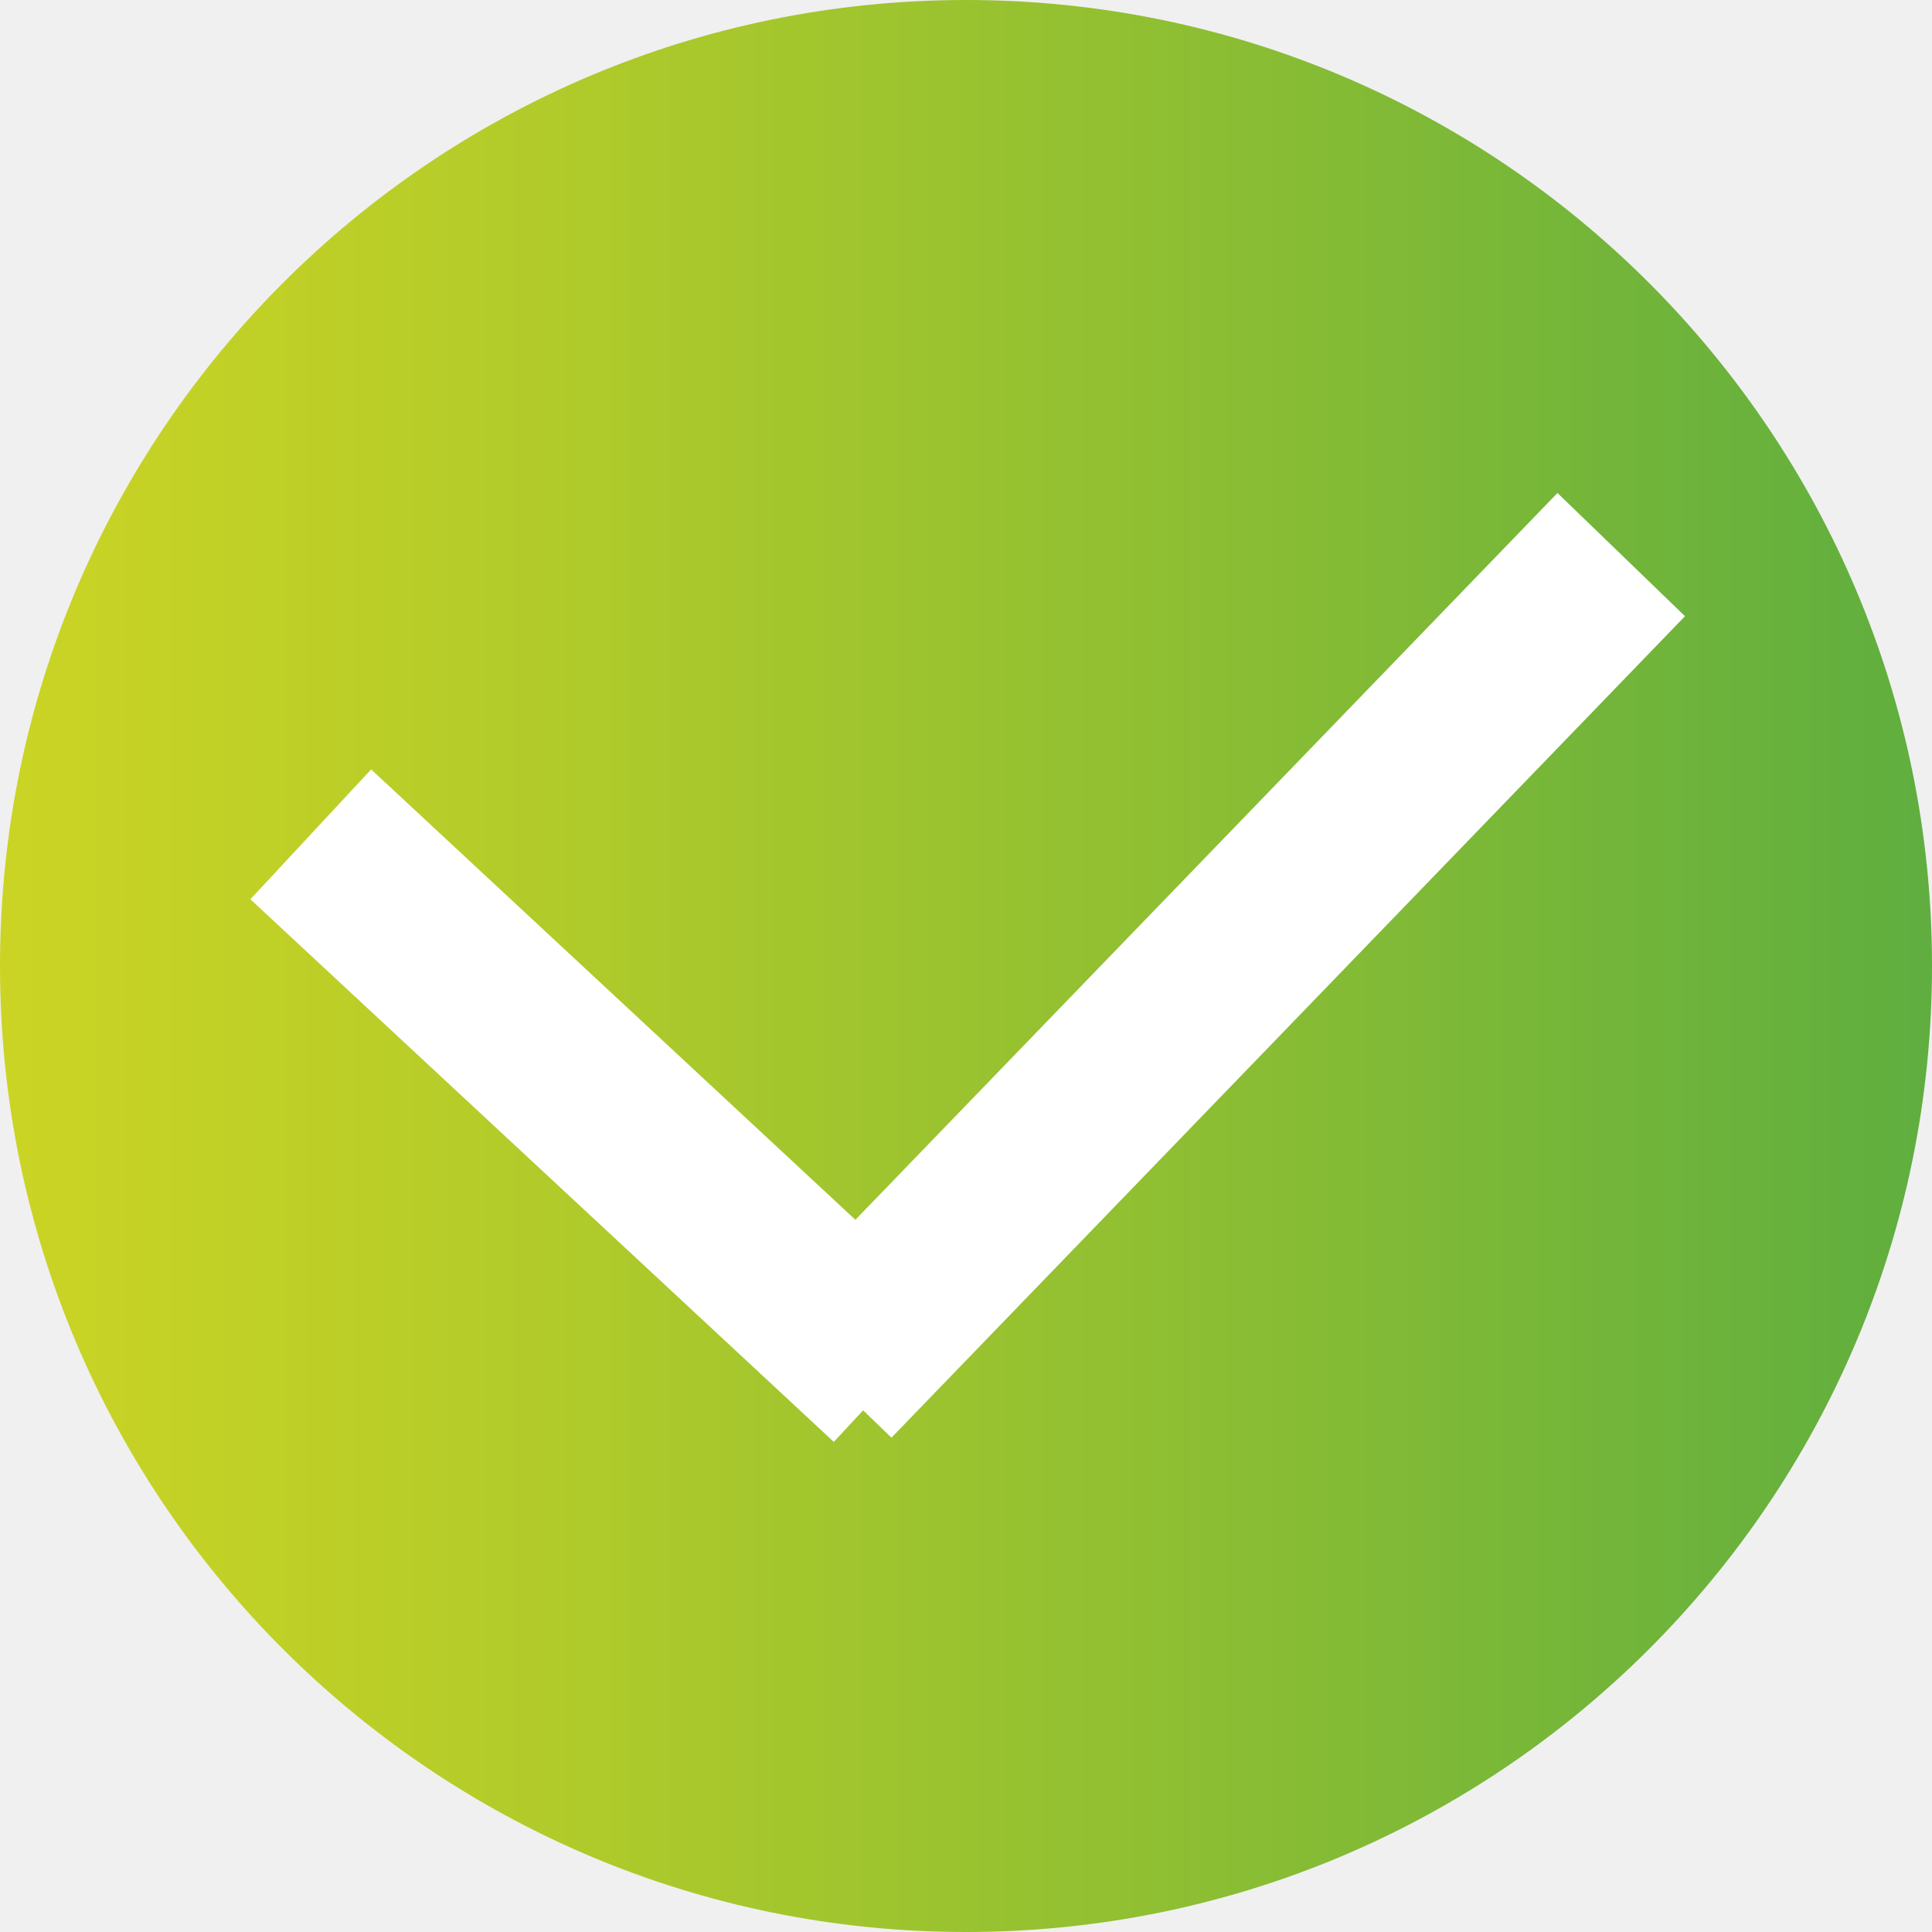
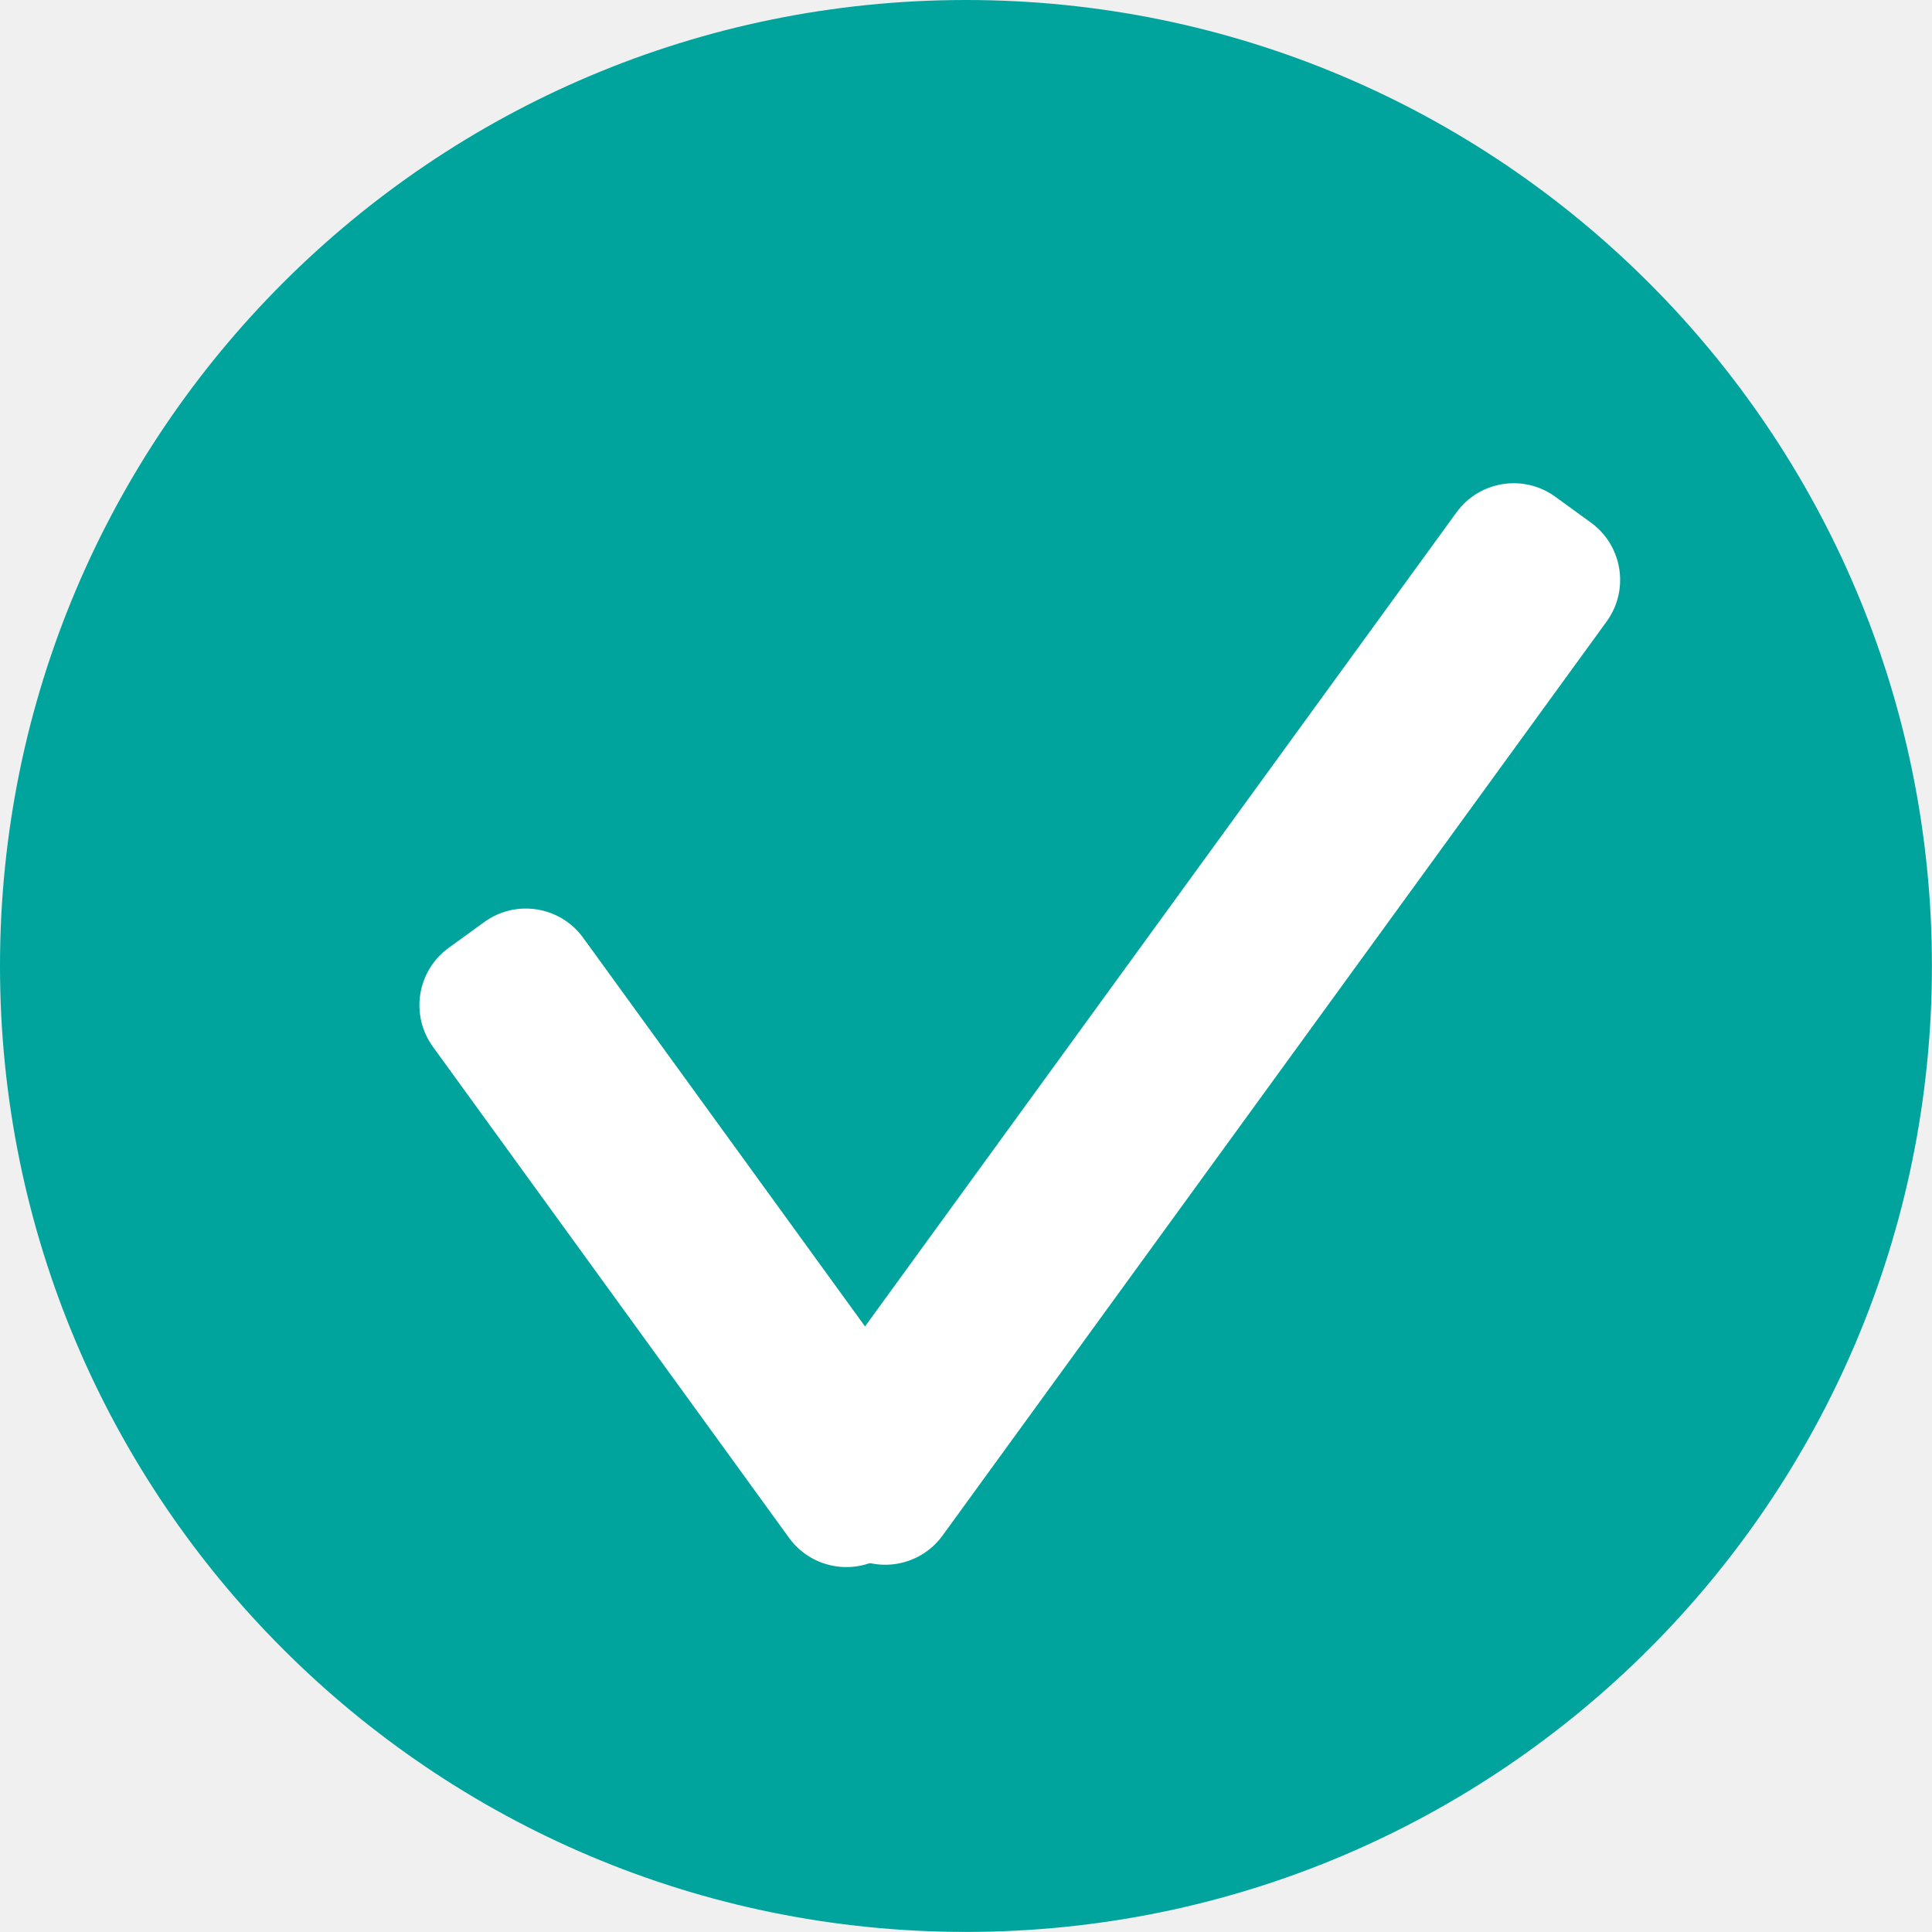
- <svg xmlns="http://www.w3.org/2000/svg" id="Lager_2" data-name="Lager 2" viewBox="0 0 43.58 43.58">
+ <svg xmlns="http://www.w3.org/2000/svg" id="Lager_2" data-name="Lager 2" viewBox="0 0 230.87 230.87">
  <defs>
    <style>
      .cls-1 {
-         fill: none;
-         stroke: #fff;
-         stroke-miterlimit: 10;
-         stroke-width: 4px;
+         fill: #00a49d;
+       }
+ 
+       .cls-1, .cls-2 {
+         stroke-width: 0px;
      }

      .cls-2 {
-         fill: url(#Namnlös_övertoning_26);
-         stroke-width: 0px;
+         fill: #fff;
      }
    </style>
-     <linearGradient id="Namnlös_övertoning_26" data-name="Namnlös övertoning 26" x1="0" y1="21.79" x2="43.58" y2="21.79" gradientUnits="userSpaceOnUse">
-       <stop offset="0" stop-color="#cbd424" />
-       <stop offset=".2" stop-color="#bace28" />
-       <stop offset=".6" stop-color="#8fbf32" />
-       <stop offset="1" stop-color="#5fae3f" />
-     </linearGradient>
  </defs>
  <g id="Lager_1-2" data-name="Lager 1">
-     <g>
-       <circle class="cls-2" cx="21.79" cy="21.79" r="21.79" />
-       <line class="cls-1" x1="7.01" y1="18.82" x2="20.17" y2="31.06" />
-       <line class="cls-1" x1="36.57" y1="12.51" x2="18.67" y2="31.04" />
-     </g>
+     <circle class="cls-1" cx="115.43" cy="115.43" r="115.43" />
+     <rect class="cls-2" x="37.27" y="136.82" width="89.41" height="22.18" rx="8.46" ry="8.46" transform="translate(153.6 -5.28) rotate(54.05)" />
+     <rect class="cls-2" x="67.38" y="111.29" width="151.93" height="22.18" rx="8.46" ry="8.46" transform="translate(326.6 78.33) rotate(126)" />
  </g>
</svg>
